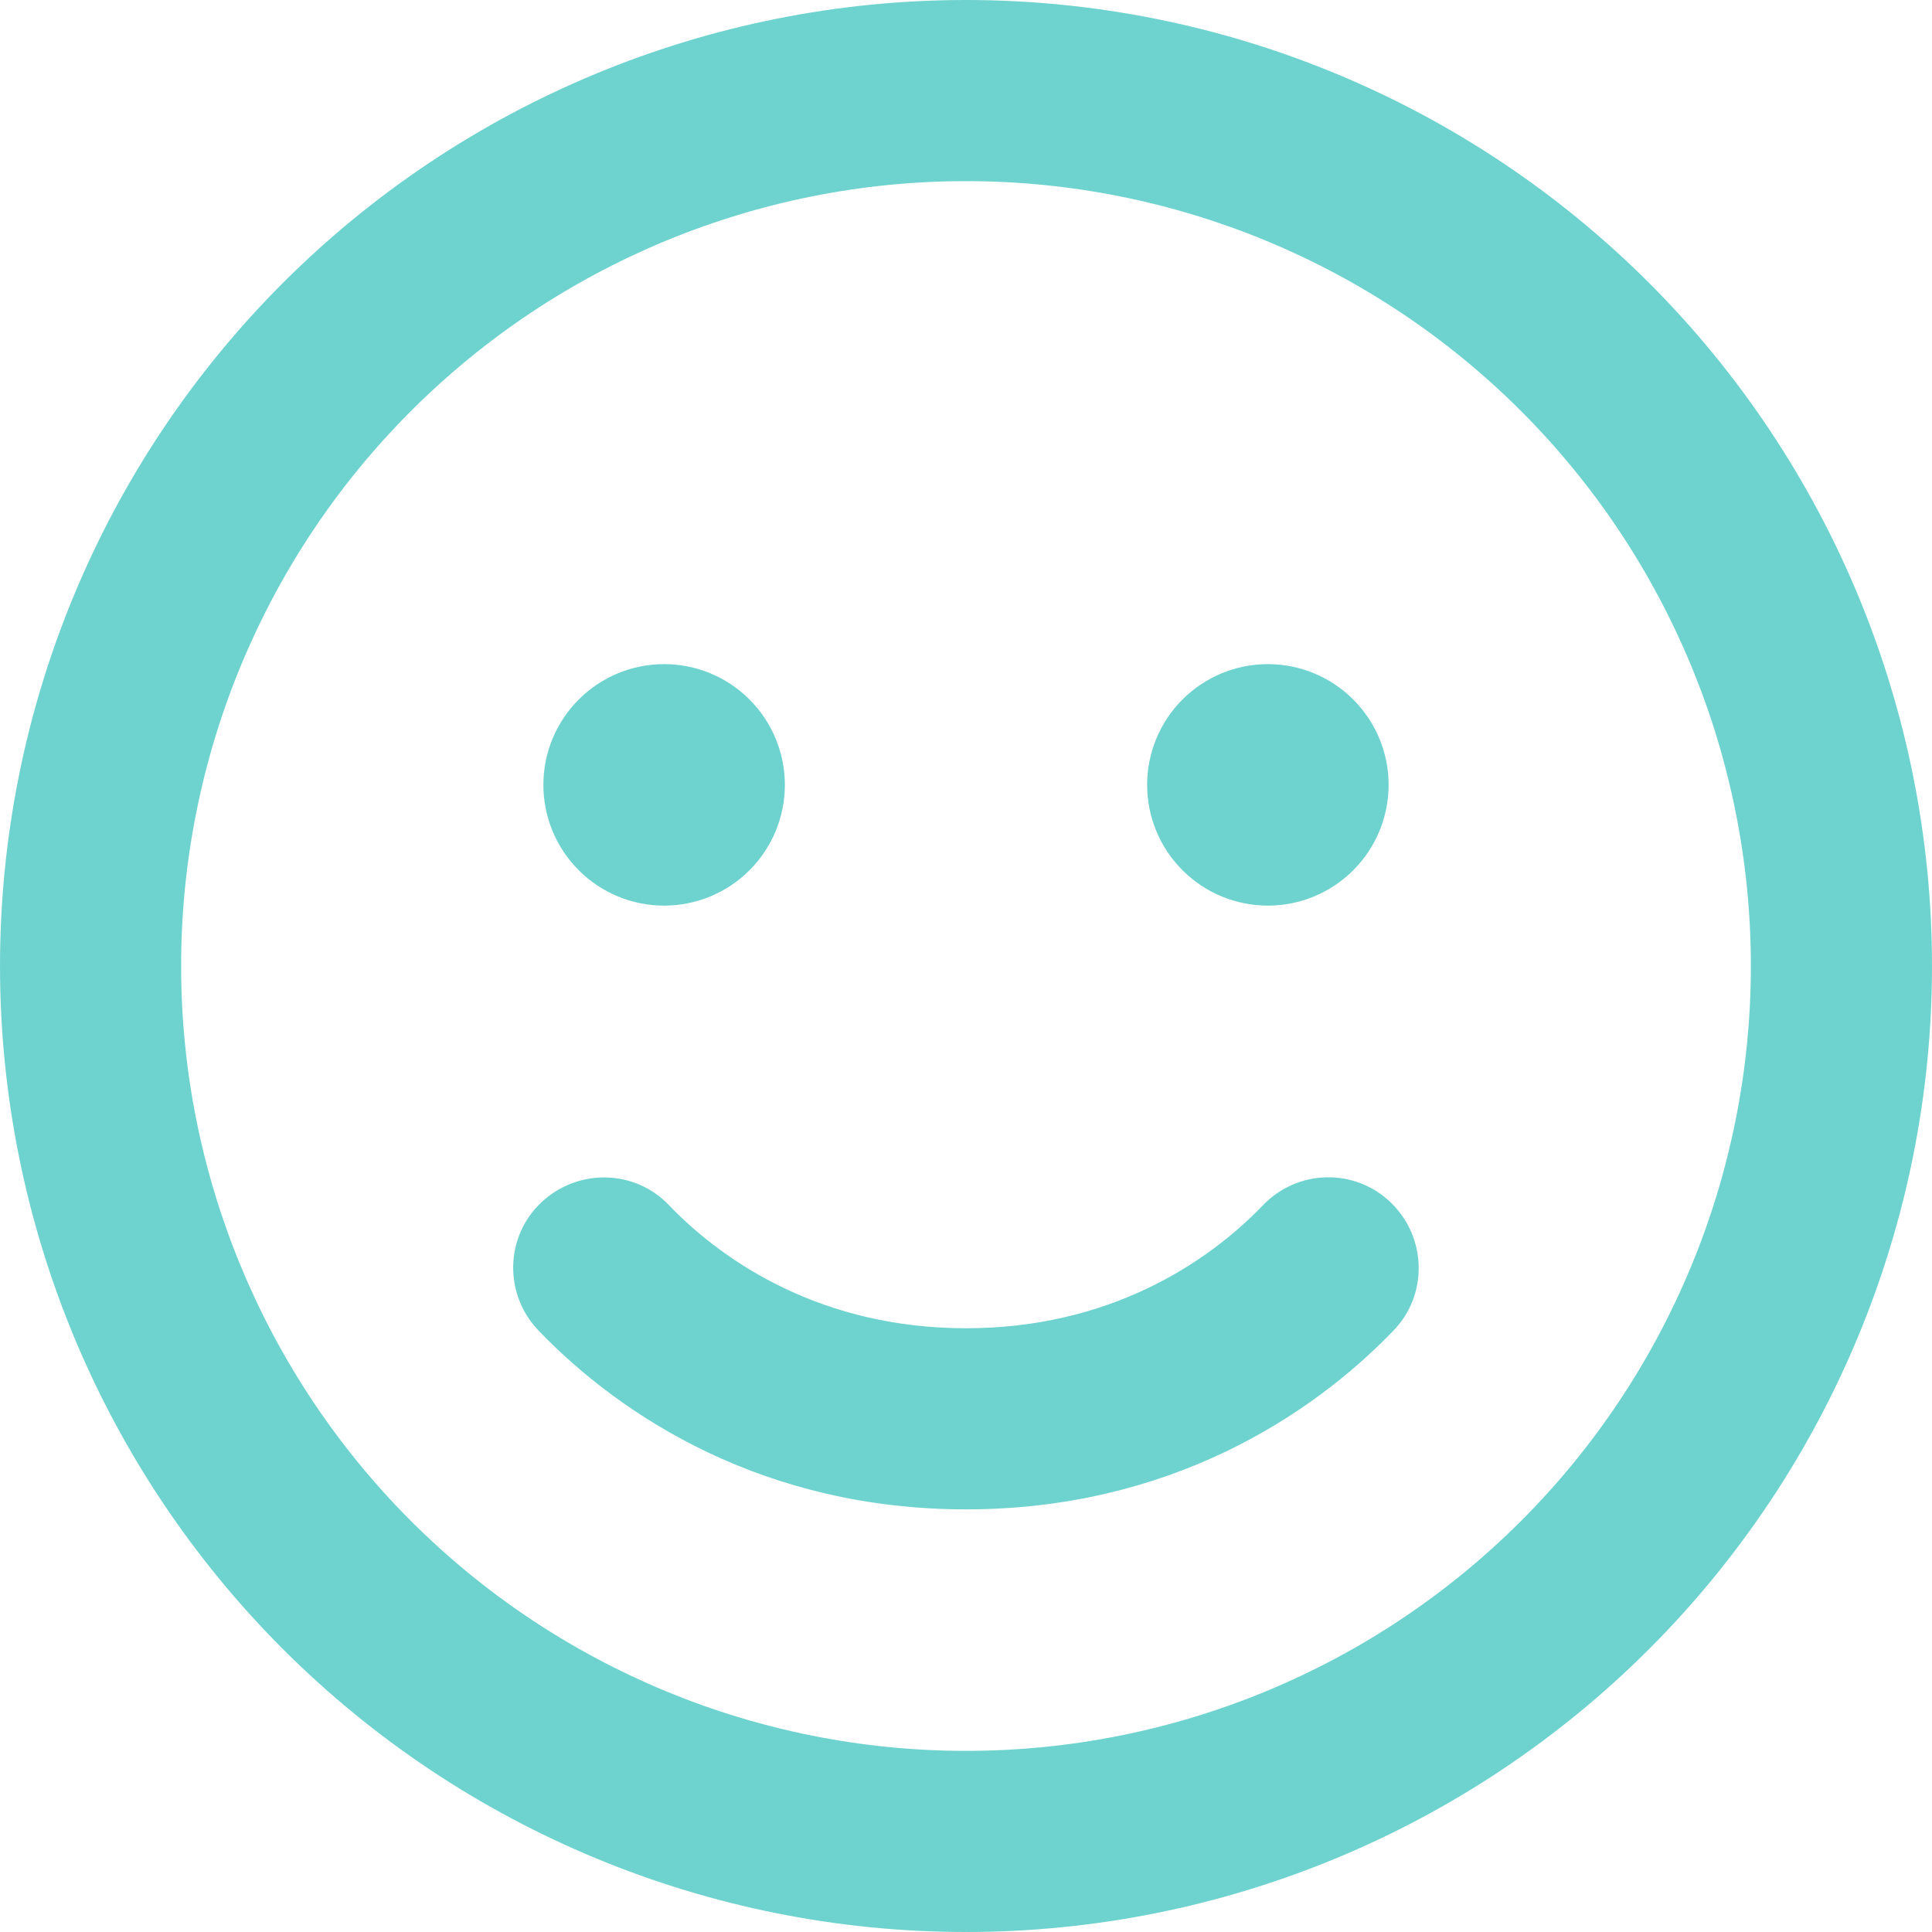
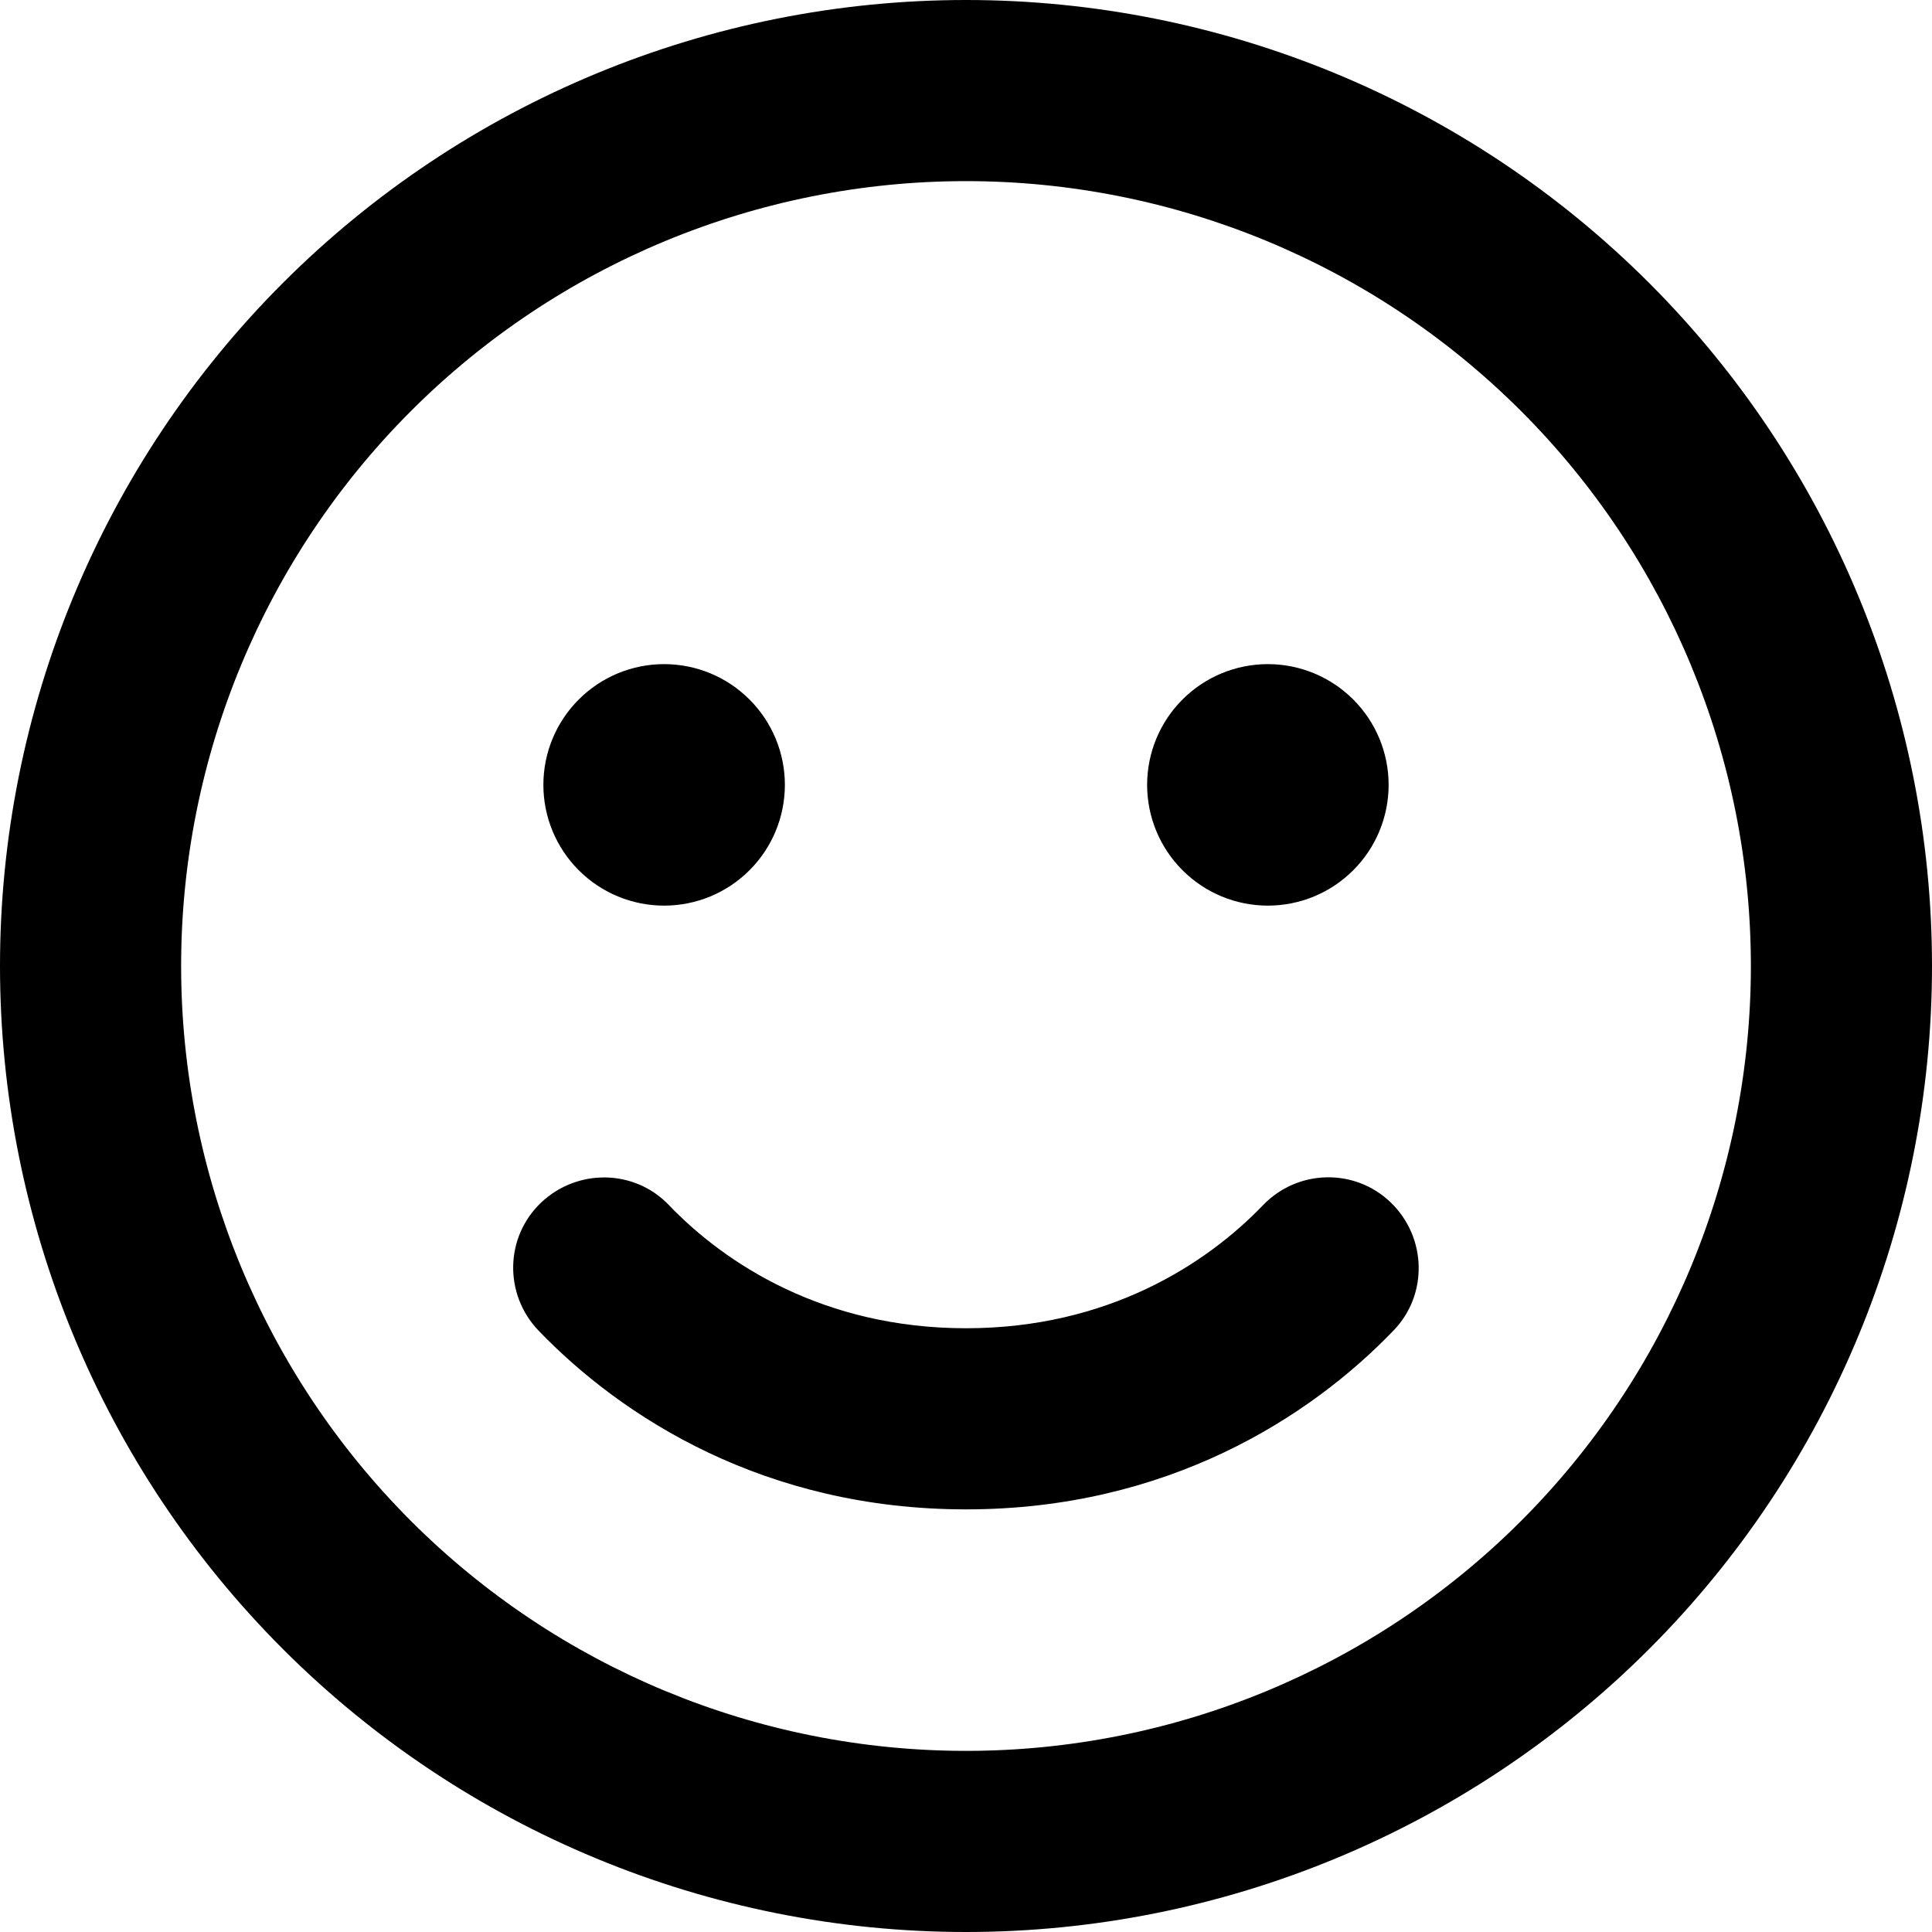
<svg xmlns="http://www.w3.org/2000/svg" width="48" height="48" viewBox="0 0 48 48" fill="none">
-   <path d="M43.5 24C43.5 18.828 41.446 13.868 37.789 10.211C34.132 6.554 29.172 4.5 24 4.5C18.828 4.5 13.868 6.554 10.211 10.211C6.554 13.868 4.5 18.828 4.5 24C4.5 29.172 6.554 34.132 10.211 37.789C13.868 41.446 18.828 43.5 24 43.5C29.172 43.5 34.132 41.446 37.789 37.789C41.446 34.132 43.5 29.172 43.5 24ZM0 24C0 17.635 2.529 11.53 7.029 7.029C11.53 2.529 17.635 0 24 0C30.365 0 36.47 2.529 40.971 7.029C45.471 11.53 48 17.635 48 24C48 30.365 45.471 36.47 40.971 40.971C36.47 45.471 30.365 48 24 48C17.635 48 11.53 45.471 7.029 40.971C2.529 36.47 0 30.365 0 24ZM16.622 29.944C18.028 31.406 20.475 33 24 33C27.525 33 29.972 31.406 31.378 29.944C32.241 29.044 33.666 29.016 34.556 29.878C35.447 30.741 35.484 32.166 34.622 33.056C32.55 35.212 28.997 37.5 24 37.5C19.003 37.5 15.45 35.212 13.378 33.056C12.516 32.156 12.544 30.731 13.444 29.878C14.344 29.025 15.769 29.044 16.622 29.944ZM13.5 19.5C13.5 18.704 13.816 17.941 14.379 17.379C14.941 16.816 15.704 16.5 16.5 16.5C17.296 16.5 18.059 16.816 18.621 17.379C19.184 17.941 19.5 18.704 19.5 19.5C19.5 20.296 19.184 21.059 18.621 21.621C18.059 22.184 17.296 22.5 16.5 22.5C15.704 22.5 14.941 22.184 14.379 21.621C13.816 21.059 13.5 20.296 13.5 19.5ZM31.5 16.5C32.296 16.5 33.059 16.816 33.621 17.379C34.184 17.941 34.5 18.704 34.5 19.5C34.5 20.296 34.184 21.059 33.621 21.621C33.059 22.184 32.296 22.5 31.5 22.5C30.704 22.5 29.941 22.184 29.379 21.621C28.816 21.059 28.5 20.296 28.5 19.5C28.5 18.704 28.816 17.941 29.379 17.379C29.941 16.816 30.704 16.5 31.5 16.5Z" fill="#6ED3CF" />
+   <path d="M43.5 24C43.5 18.828 41.446 13.868 37.789 10.211C34.132 6.554 29.172 4.5 24 4.5C18.828 4.5 13.868 6.554 10.211 10.211C6.554 13.868 4.5 18.828 4.5 24C4.5 29.172 6.554 34.132 10.211 37.789C13.868 41.446 18.828 43.5 24 43.5C29.172 43.5 34.132 41.446 37.789 37.789C41.446 34.132 43.5 29.172 43.5 24ZM0 24C0 17.635 2.529 11.53 7.029 7.029C11.53 2.529 17.635 0 24 0C30.365 0 36.47 2.529 40.971 7.029C45.471 11.53 48 17.635 48 24C48 30.365 45.471 36.47 40.971 40.971C36.47 45.471 30.365 48 24 48C17.635 48 11.53 45.471 7.029 40.971C2.529 36.47 0 30.365 0 24ZM16.622 29.944C18.028 31.406 20.475 33 24 33C27.525 33 29.972 31.406 31.378 29.944C32.241 29.044 33.666 29.016 34.556 29.878C35.447 30.741 35.484 32.166 34.622 33.056C32.55 35.212 28.997 37.5 24 37.5C19.003 37.5 15.45 35.212 13.378 33.056C12.516 32.156 12.544 30.731 13.444 29.878C14.344 29.025 15.769 29.044 16.622 29.944ZM13.5 19.5C13.5 18.704 13.816 17.941 14.379 17.379C14.941 16.816 15.704 16.5 16.5 16.5C17.296 16.5 18.059 16.816 18.621 17.379C19.184 17.941 19.5 18.704 19.5 19.5C19.5 20.296 19.184 21.059 18.621 21.621C18.059 22.184 17.296 22.5 16.5 22.5C15.704 22.5 14.941 22.184 14.379 21.621C13.816 21.059 13.5 20.296 13.5 19.5ZM31.5 16.5C32.296 16.5 33.059 16.816 33.621 17.379C34.184 17.941 34.5 18.704 34.5 19.5C34.5 20.296 34.184 21.059 33.621 21.621C33.059 22.184 32.296 22.5 31.5 22.5C30.704 22.5 29.941 22.184 29.379 21.621C28.816 21.059 28.5 20.296 28.5 19.5C28.5 18.704 28.816 17.941 29.379 17.379C29.941 16.816 30.704 16.5 31.5 16.5Z" fill="currentColor" />
</svg>
